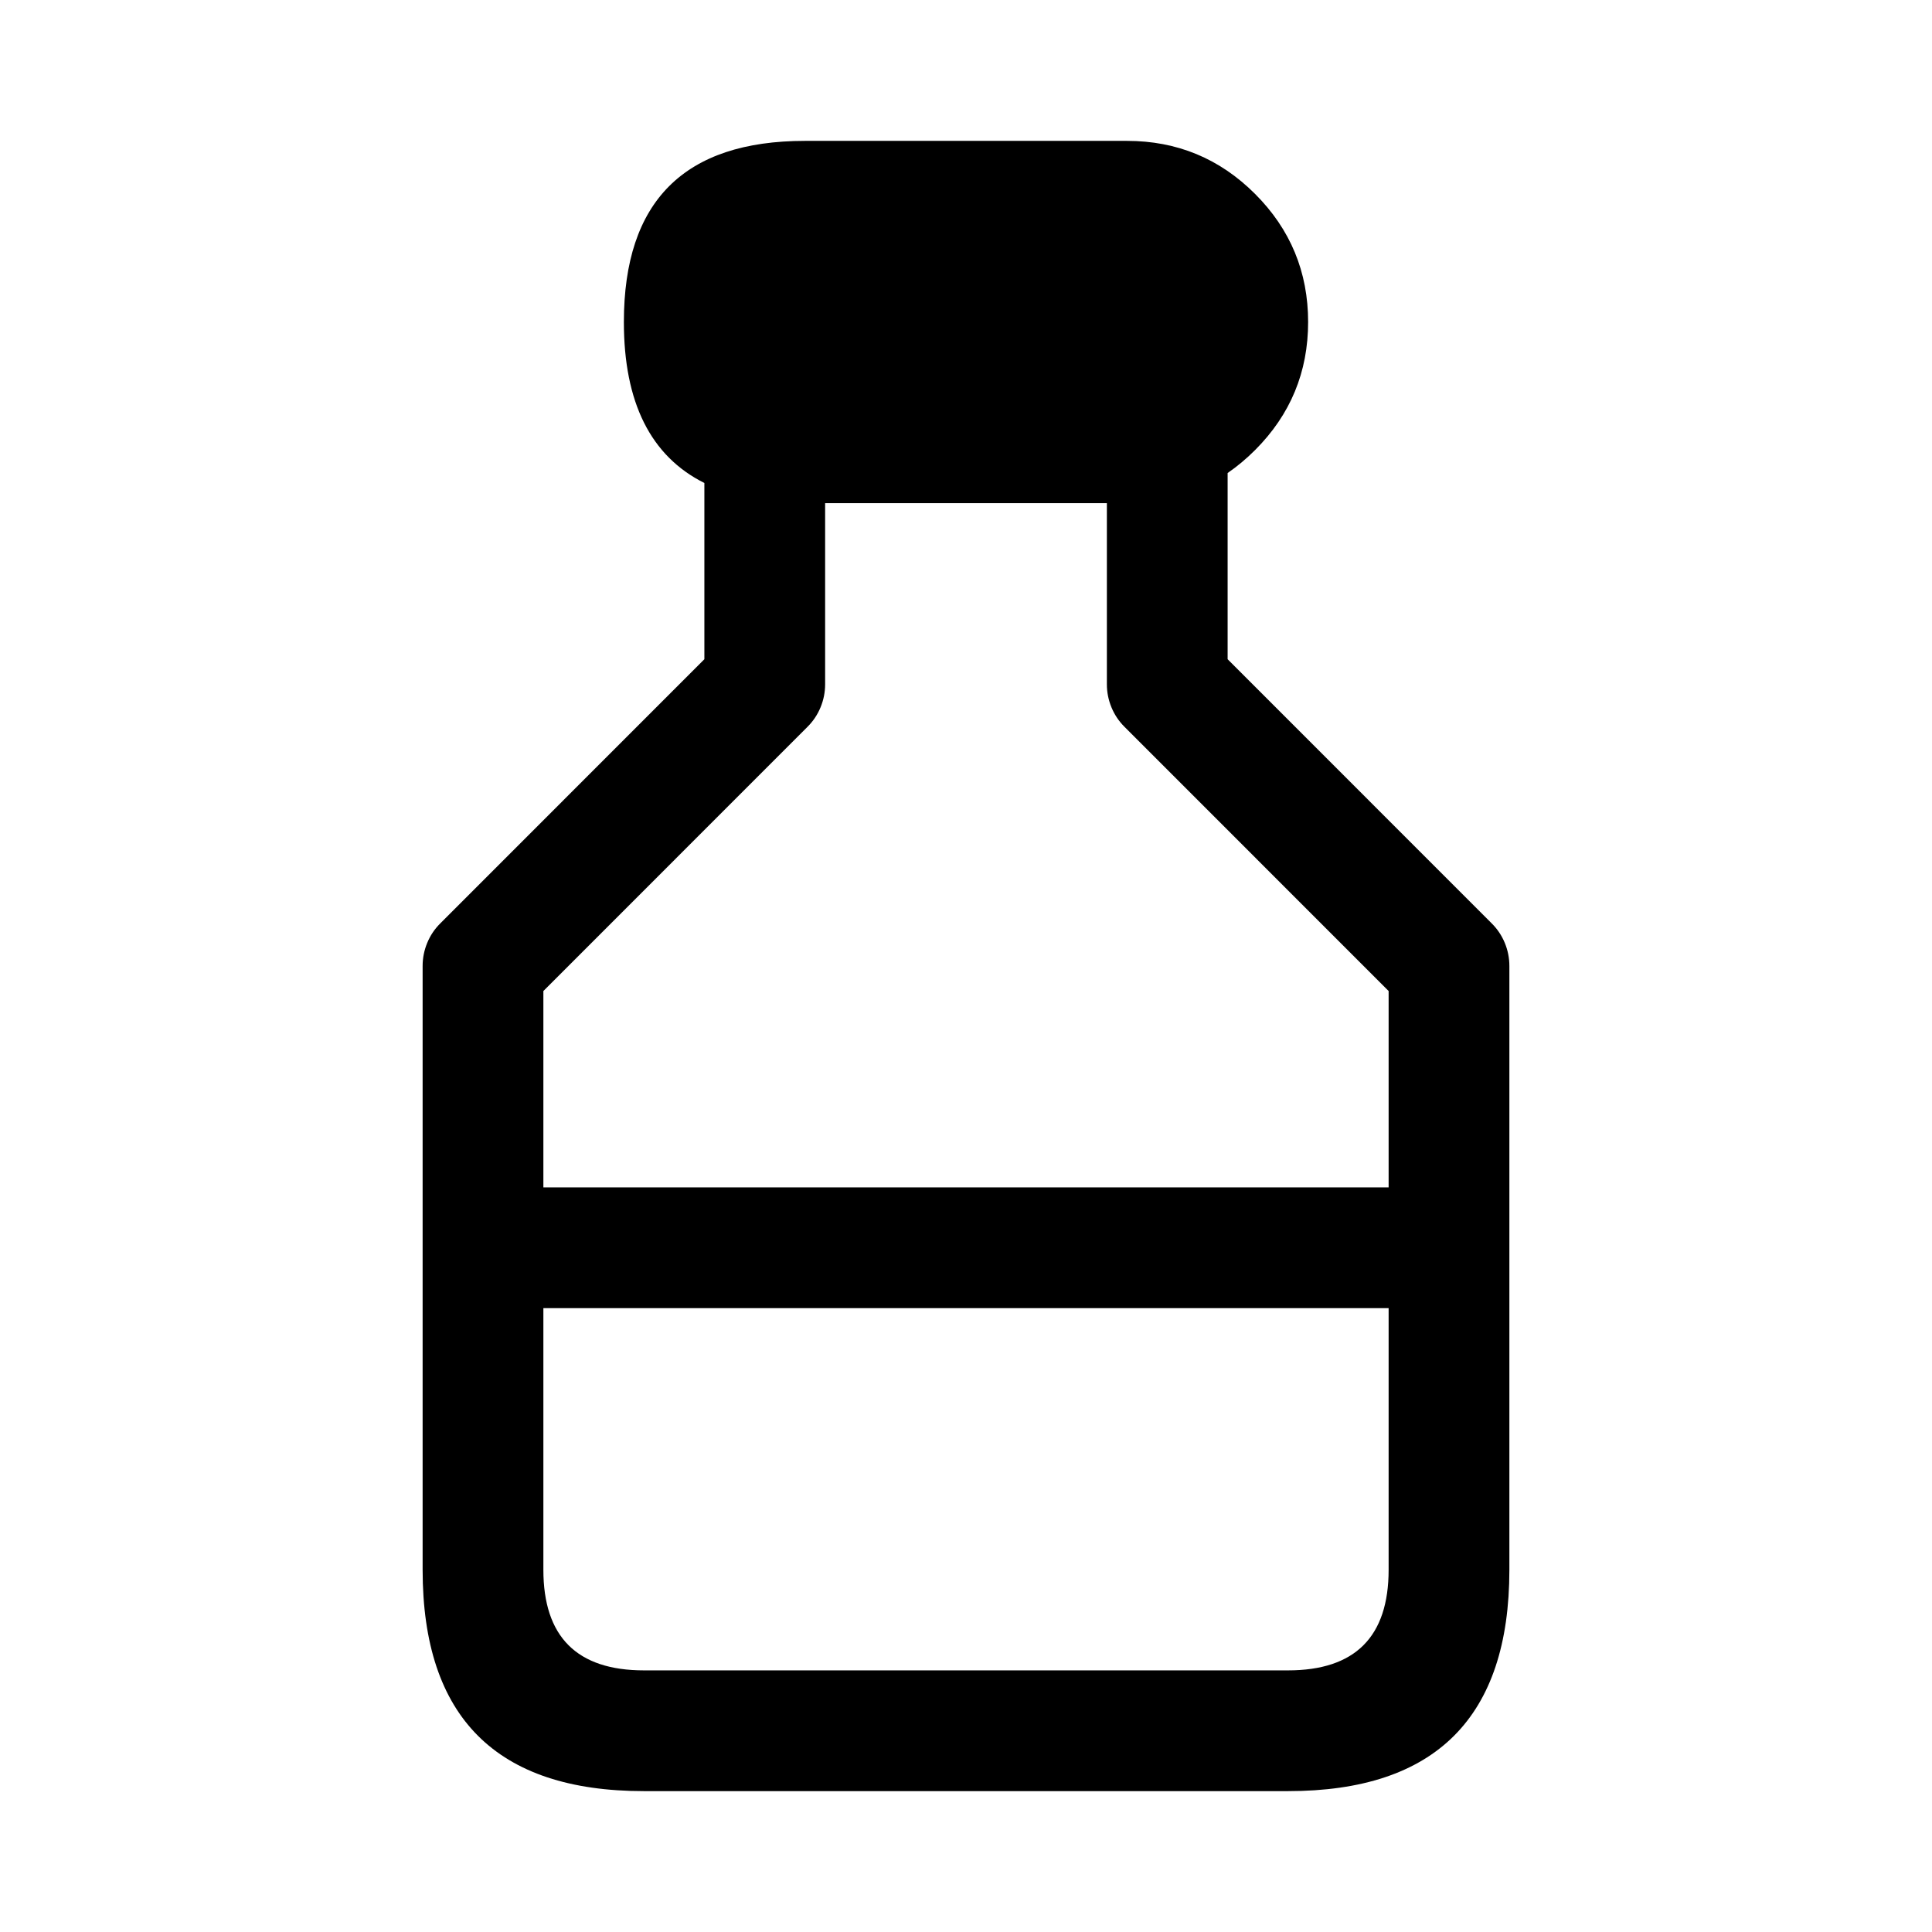
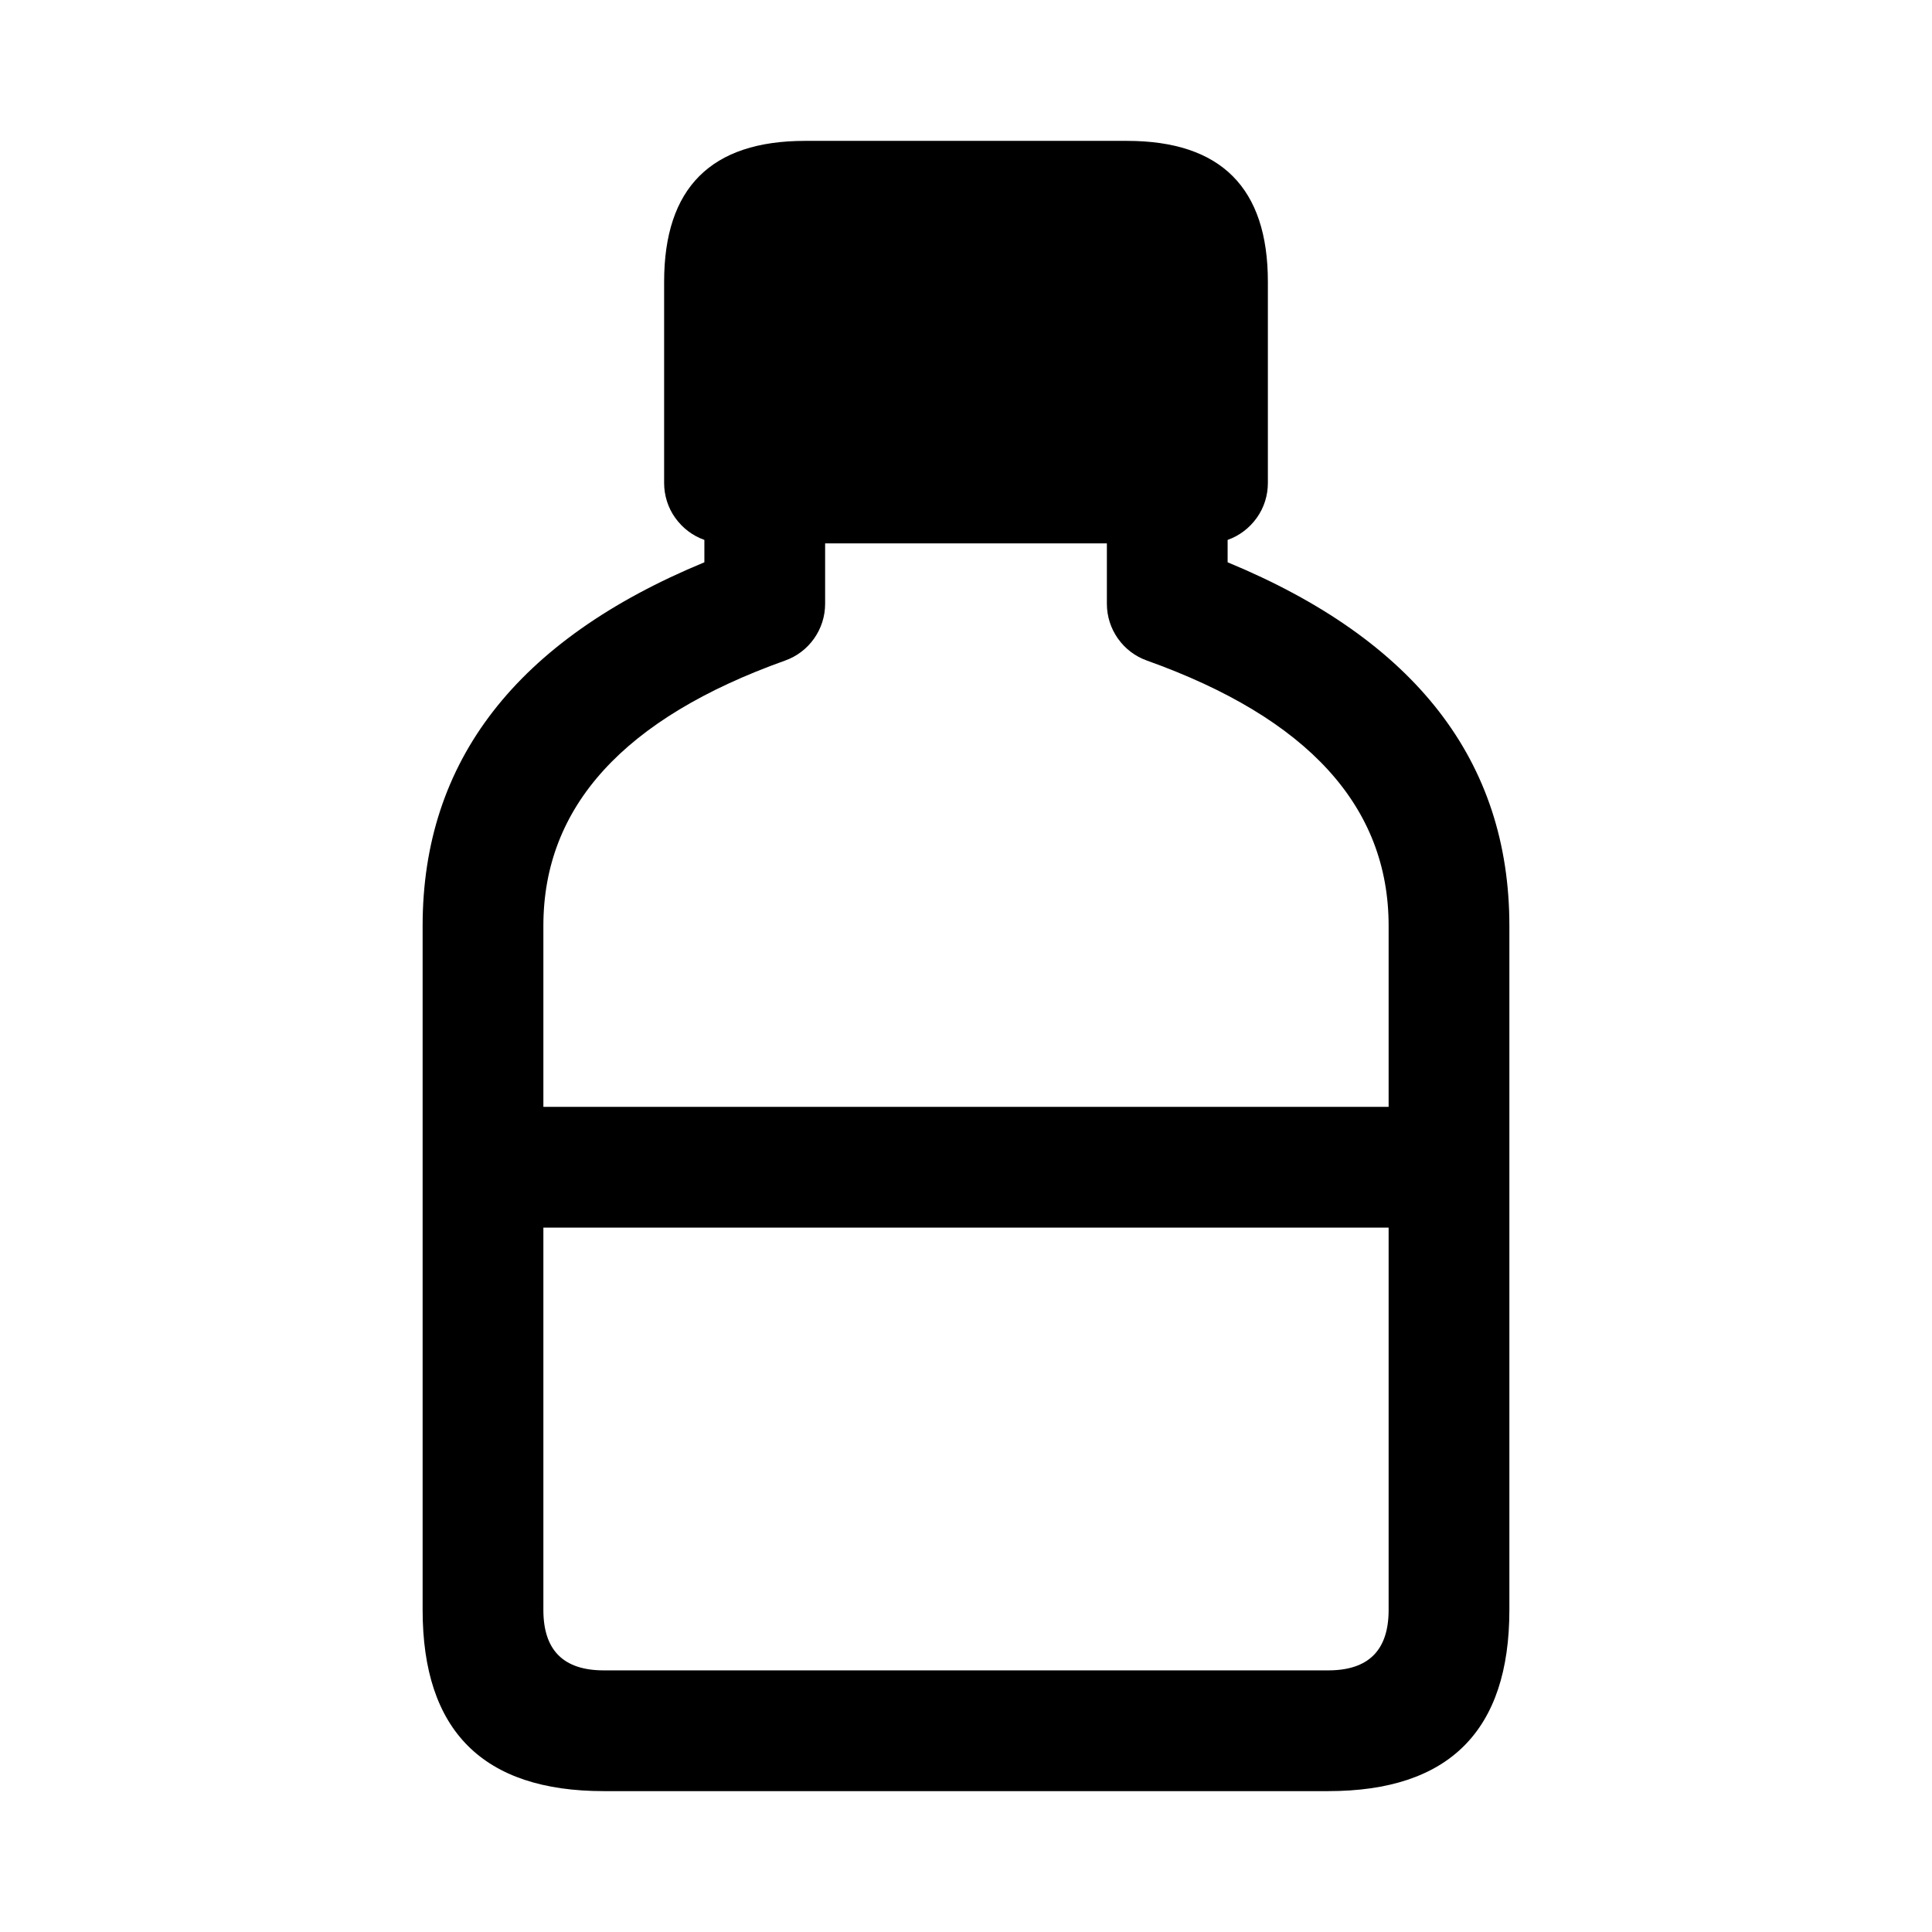
<svg xmlns="http://www.w3.org/2000/svg" viewBox="0 0 24 24" fill="currentColor" fill-rule="evenodd">
-   <path d="M10 1.75h4q.932 0 1.591.659T16.25 4t-.659 1.591q-.162.162-.341.285v2.313l3.28 3.281q.106.105.163.243t.057.287v7.5q0 2.75-2.75 2.75H8q-2.75 0-2.75-2.75V12q0-.149.057-.287t.163-.243l3.28-3.281V6q-1-.5-1-2 0-2.25 2.25-2.25m-3.25 14.5v3.25q0 1.25 1.25 1.25h8q1.25 0 1.25-1.25v-3.25zm10.5-1.5v-2.439L13.97 9.03q-.106-.105-.163-.243T13.75 8.5V6.25h-3.5V8.5q0 .149-.057.287t-.163.243l-3.28 3.281v2.439z" />
+   <path d="M8.25 6V3.5q0-1.75 1.75-1.75h4q1.75 0 1.75 1.75V6q0 .116-.035.227t-.103.206-.16.165-.202.109v.278q3.5 1.447 3.5 4.515V20q0 2.25-2.25 2.25h-9q-2.25 0-2.25-2.25v-8.5q0-3.068 3.5-4.515v-.278q-.11-.039-.202-.109t-.16-.165-.103-.206T8.25 6m-1.5 9.25V20q0 .75.75.75h9q.75 0 .75-.75v-4.75zm10.5-1.5H6.75V11.5q0-2.221 3.002-3.294.11-.039.202-.109t.159-.165.102-.205.035-.227v-.75h3.5v.75q0 .116.035.227.035.11.102.205t.159.165.202.109Q17.25 9.279 17.25 11.5z" />
</svg>
